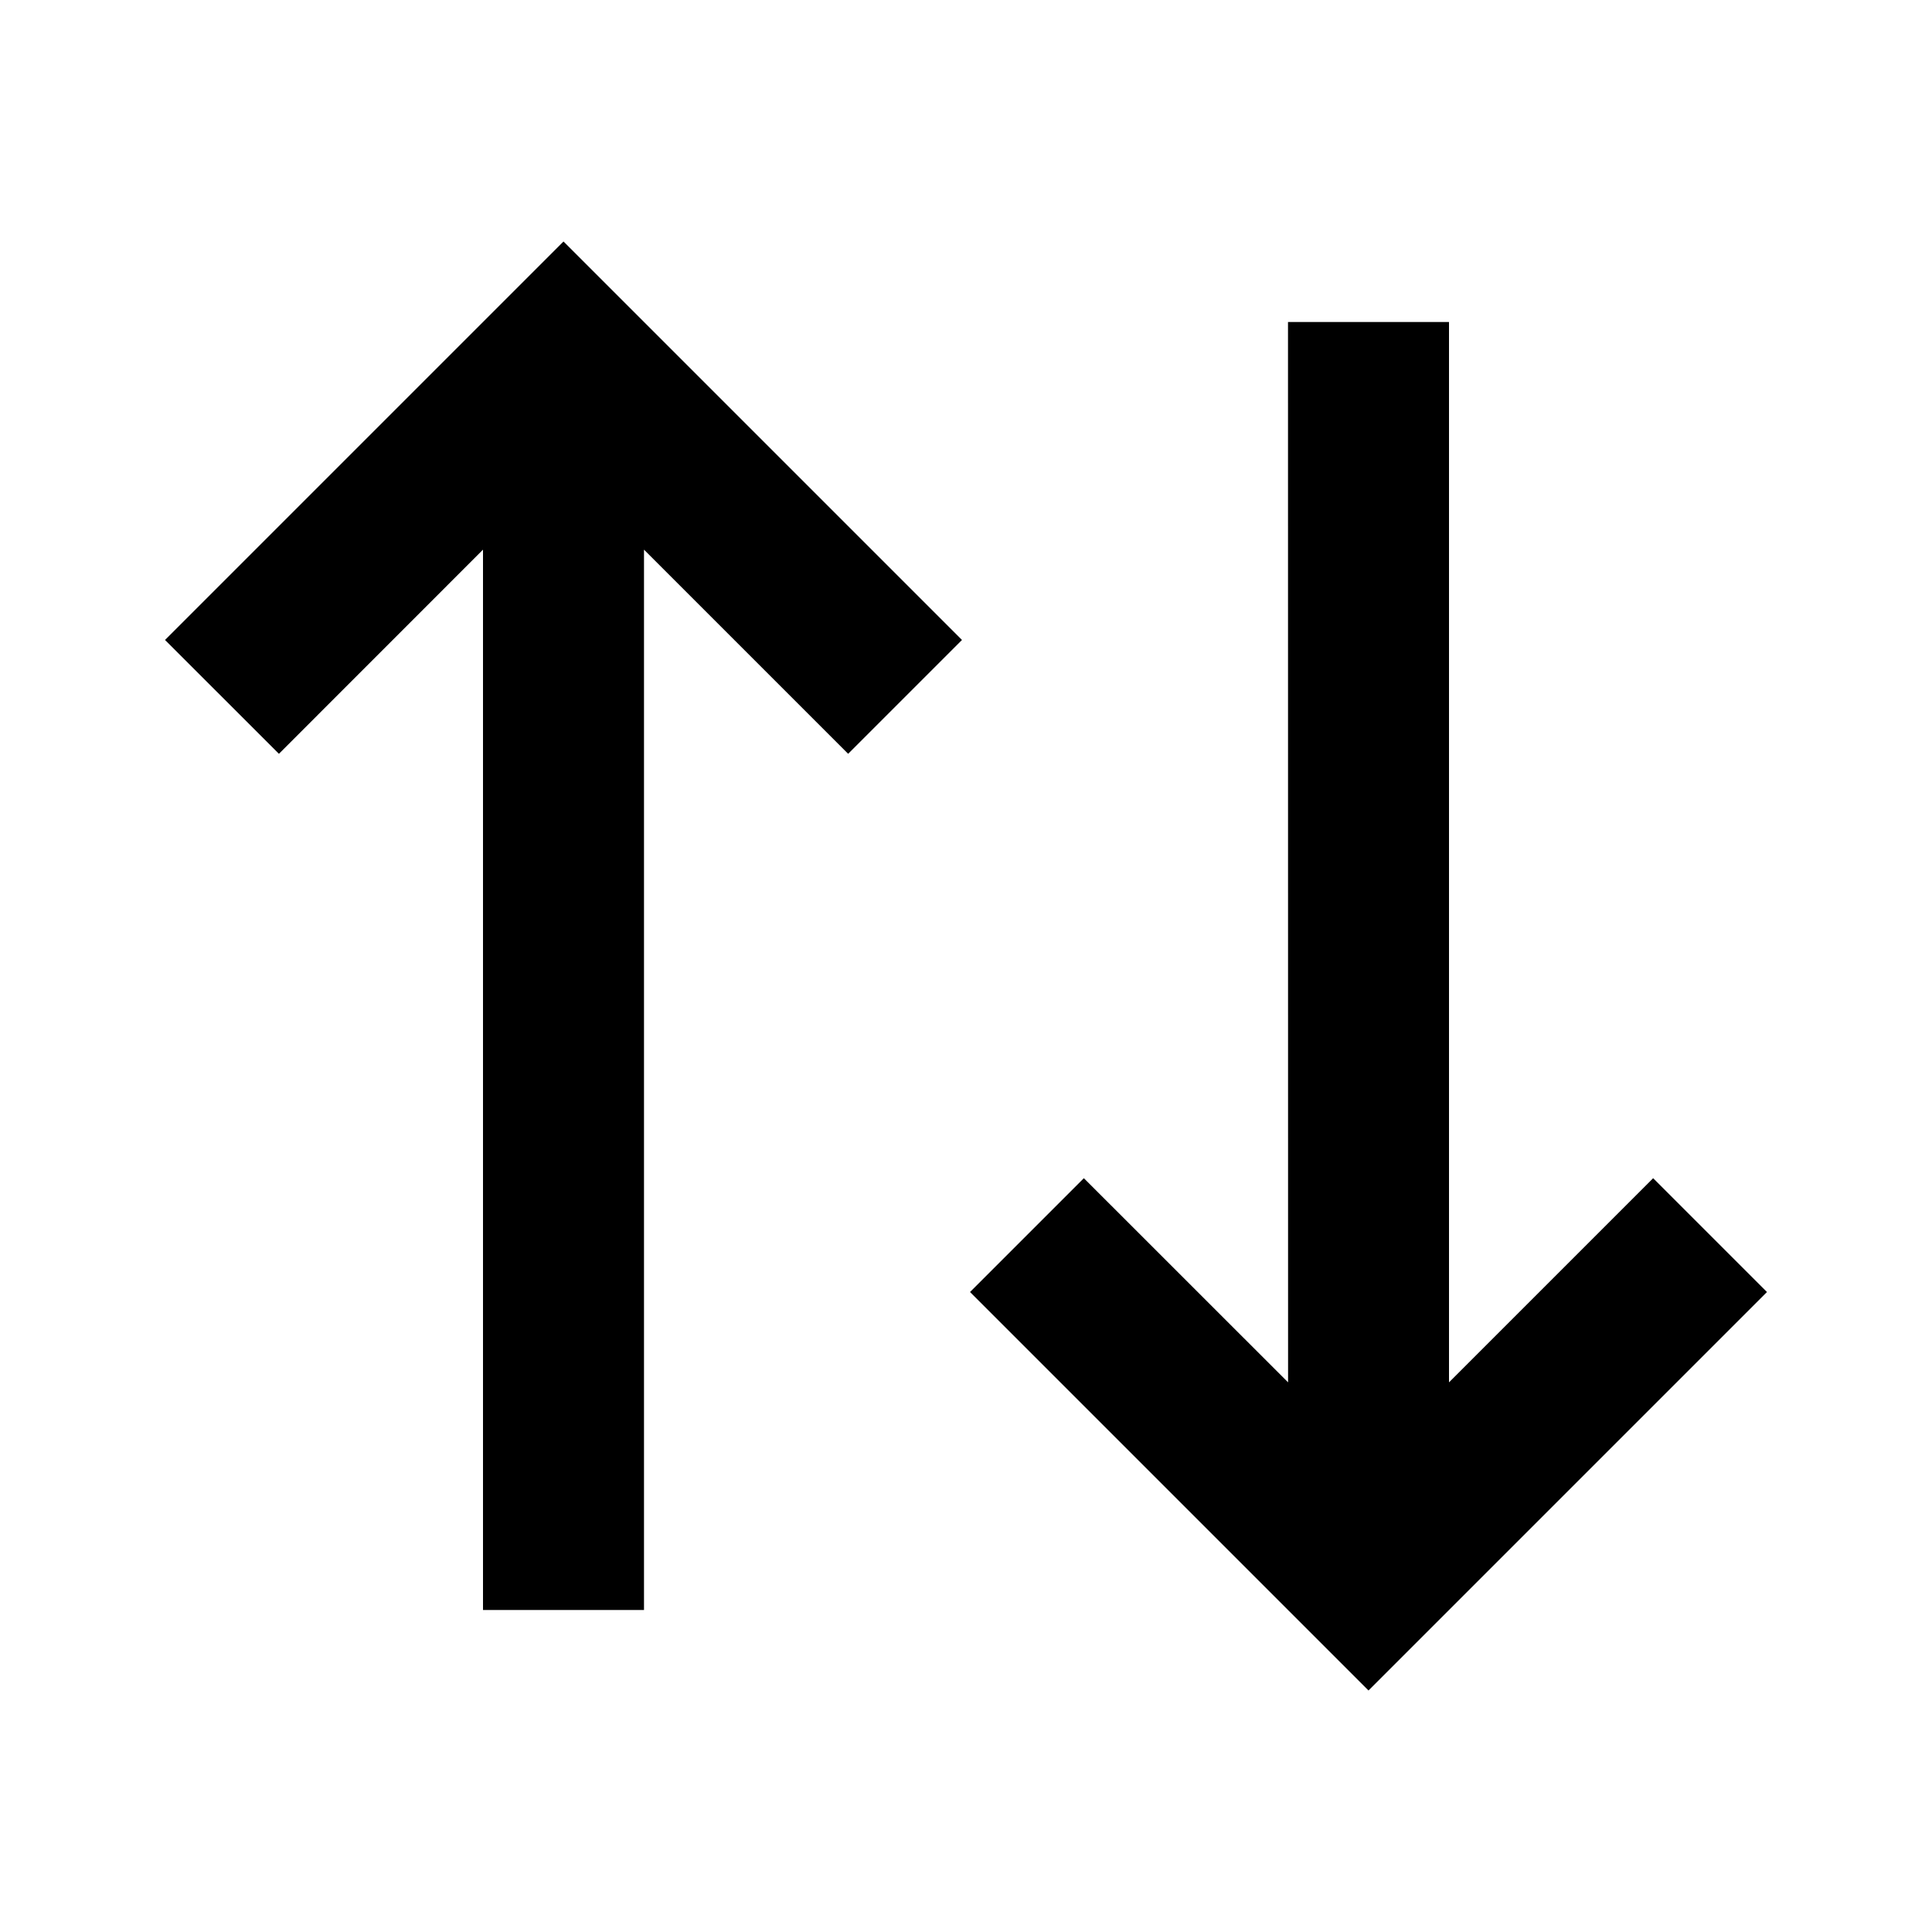
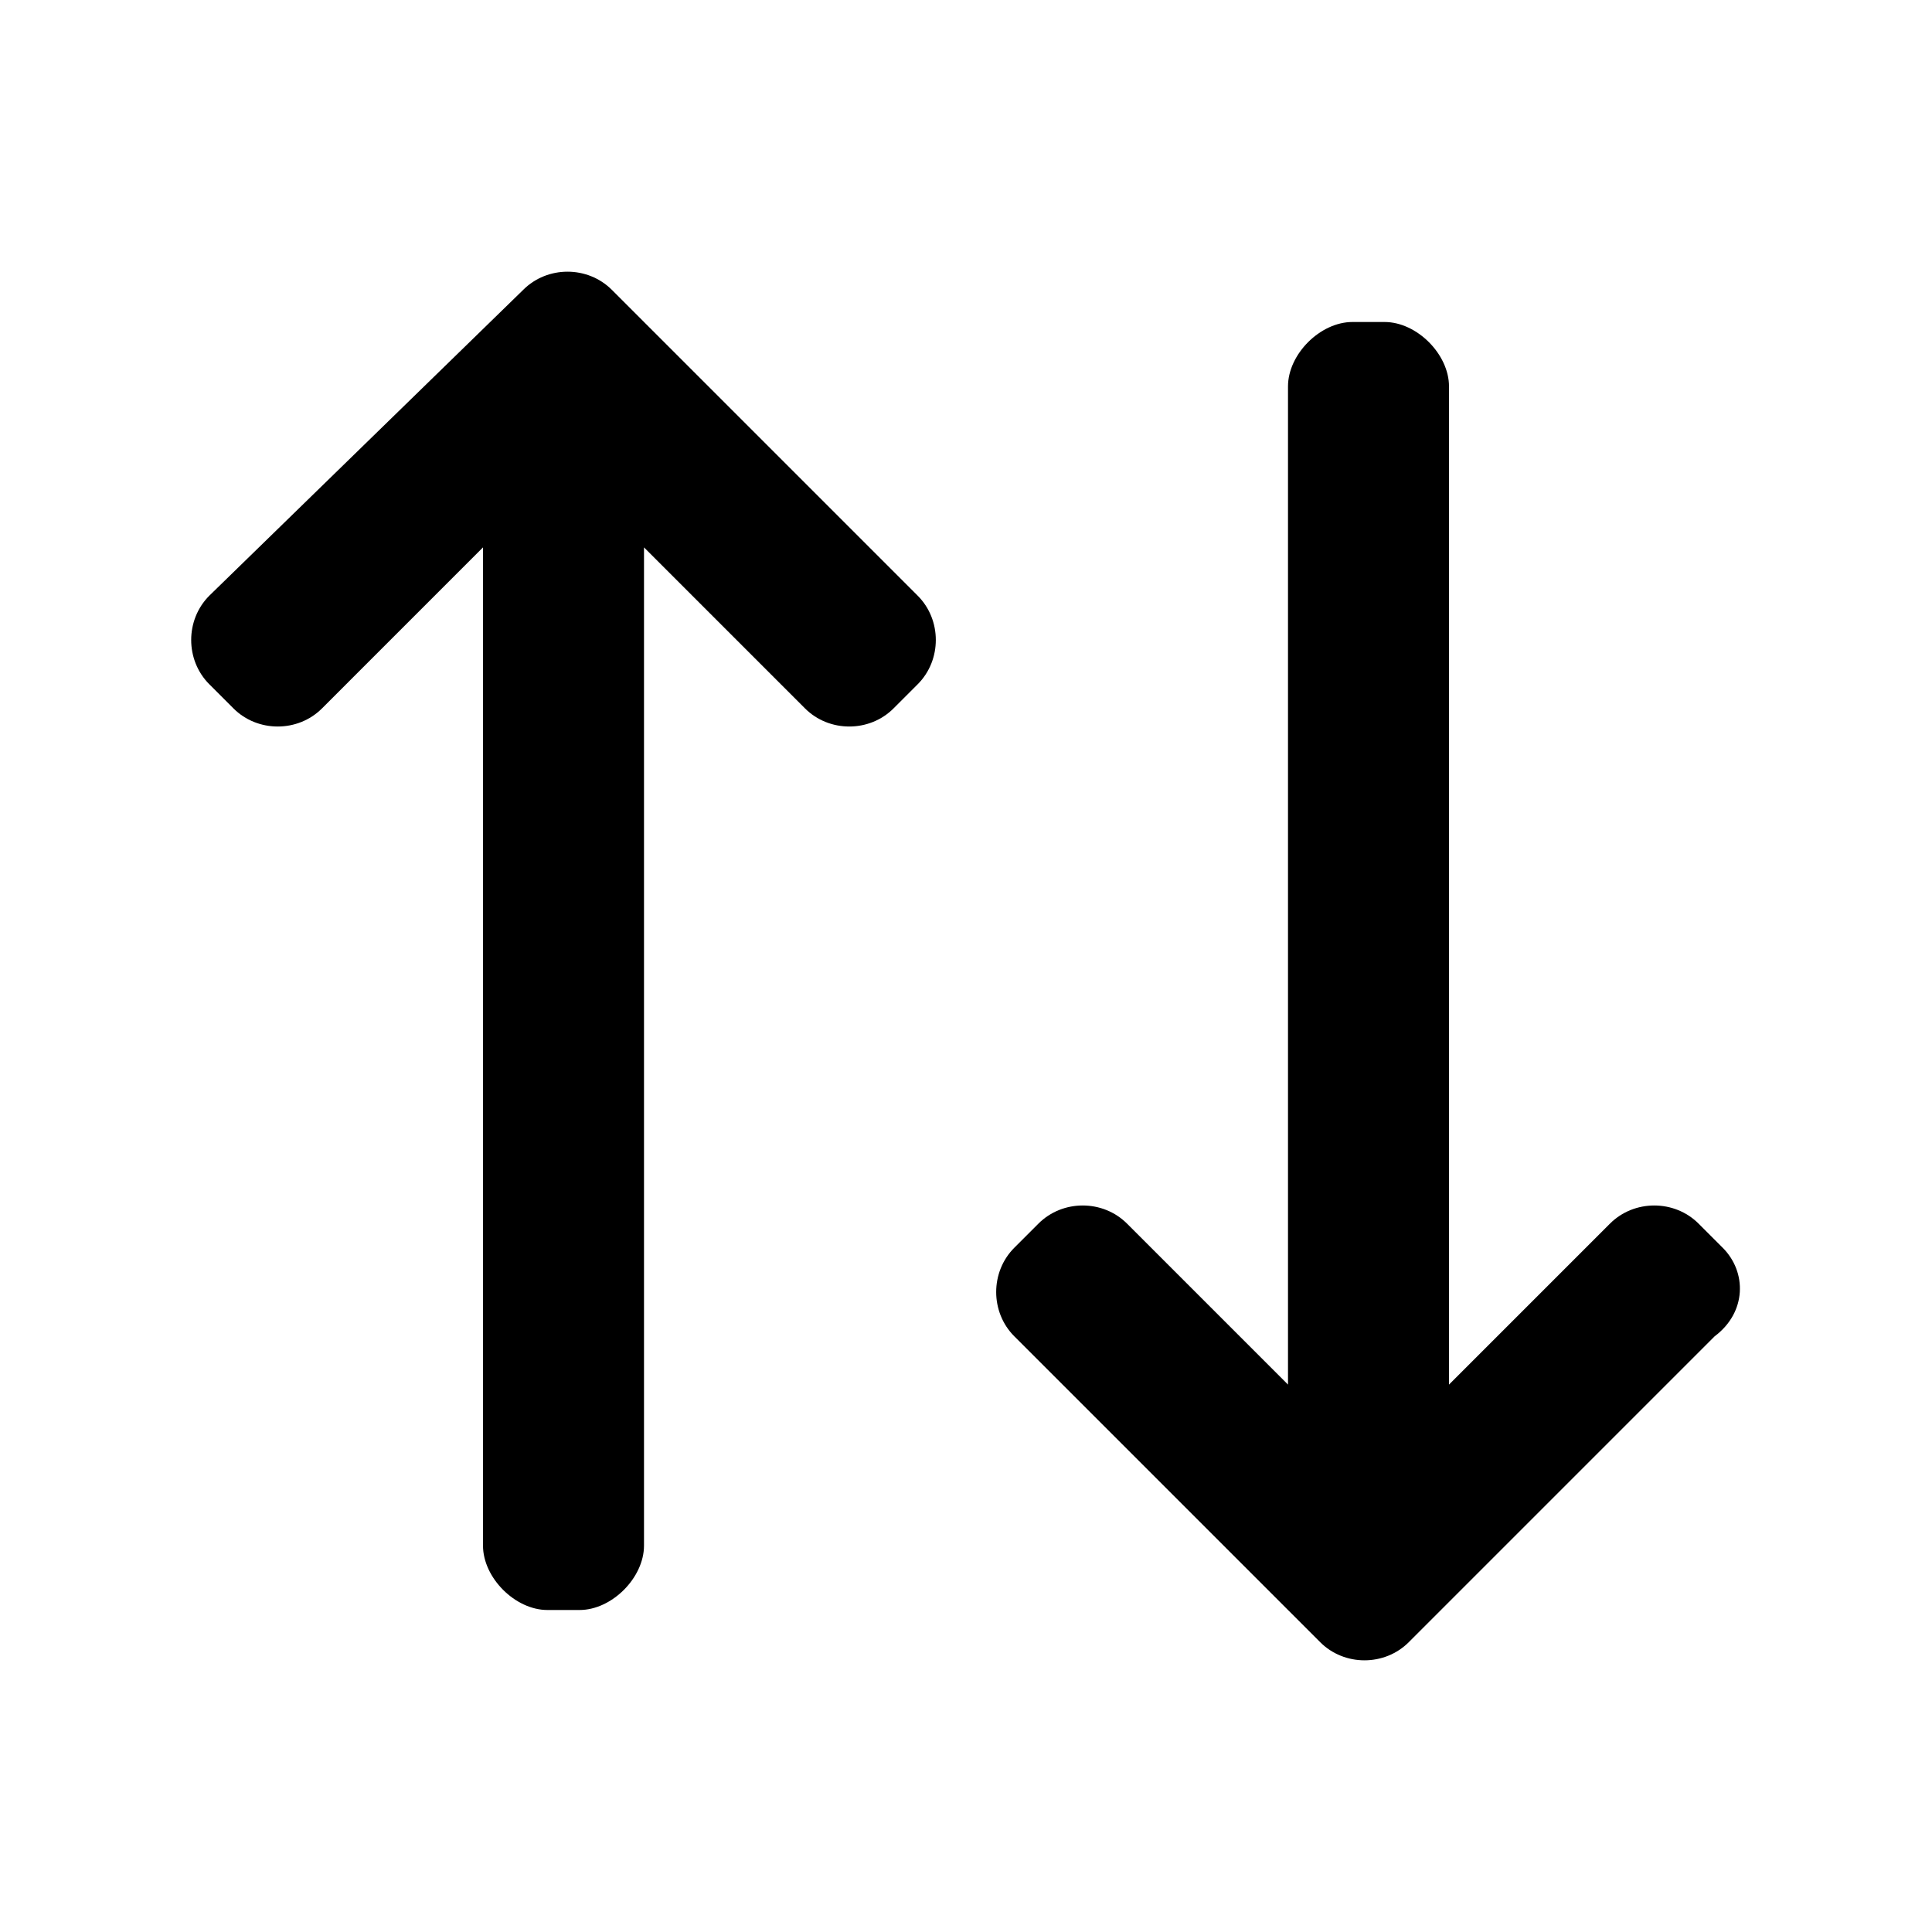
<svg xmlns="http://www.w3.org/2000/svg" viewBox="0 0 24 24" width="24" height="24">
-   <path d="M11.95 7.95l-1.414 1.414L8 6.828 8 20H6V6.828L3.465 9.364 2.05 7.95 7 3l4.95 4.95zm10 8.1L17 21l-4.95-4.95 1.414-1.414 2.537 2.536L16 4h2v13.172l2.536-2.536 1.414 1.414z" />
+   <path d="M11.4,7.4L7.6,3.6c-0.3-0.3-0.8-0.3-1.1,0L2.6,7.4c-0.3,0.3-0.3,0.8,0,1.1l0.3,0.3  c0.3,0.3,0.8,0.3,1.1,0l2-2l0,12.4C6,19.6,6.4,20,6.8,20h0.4C7.6,20,8,19.6,8,19.2V6.8l2,2c0.3,0.3,0.8,0.3,1.1,0l0.3-0.3  C11.7,8.2,11.7,7.7,11.4,7.4z M21.4,15.5l-0.3-0.3c-0.3-0.3-0.8-0.3-1.1,0l-2,2V4.8C18,4.4,17.6,4,17.2,4h-0.4C16.4,4,16,4.4,16,4.8  v12.4l-2-2c-0.3-0.3-0.8-0.3-1.1,0l-0.3,0.3c-0.3,0.3-0.3,0.8,0,1.1l3.8,3.8c0.3,0.3,0.8,0.3,1.1,0l3.8-3.8  C21.7,16.3,21.7,15.8,21.4,15.5z" />
</svg>
